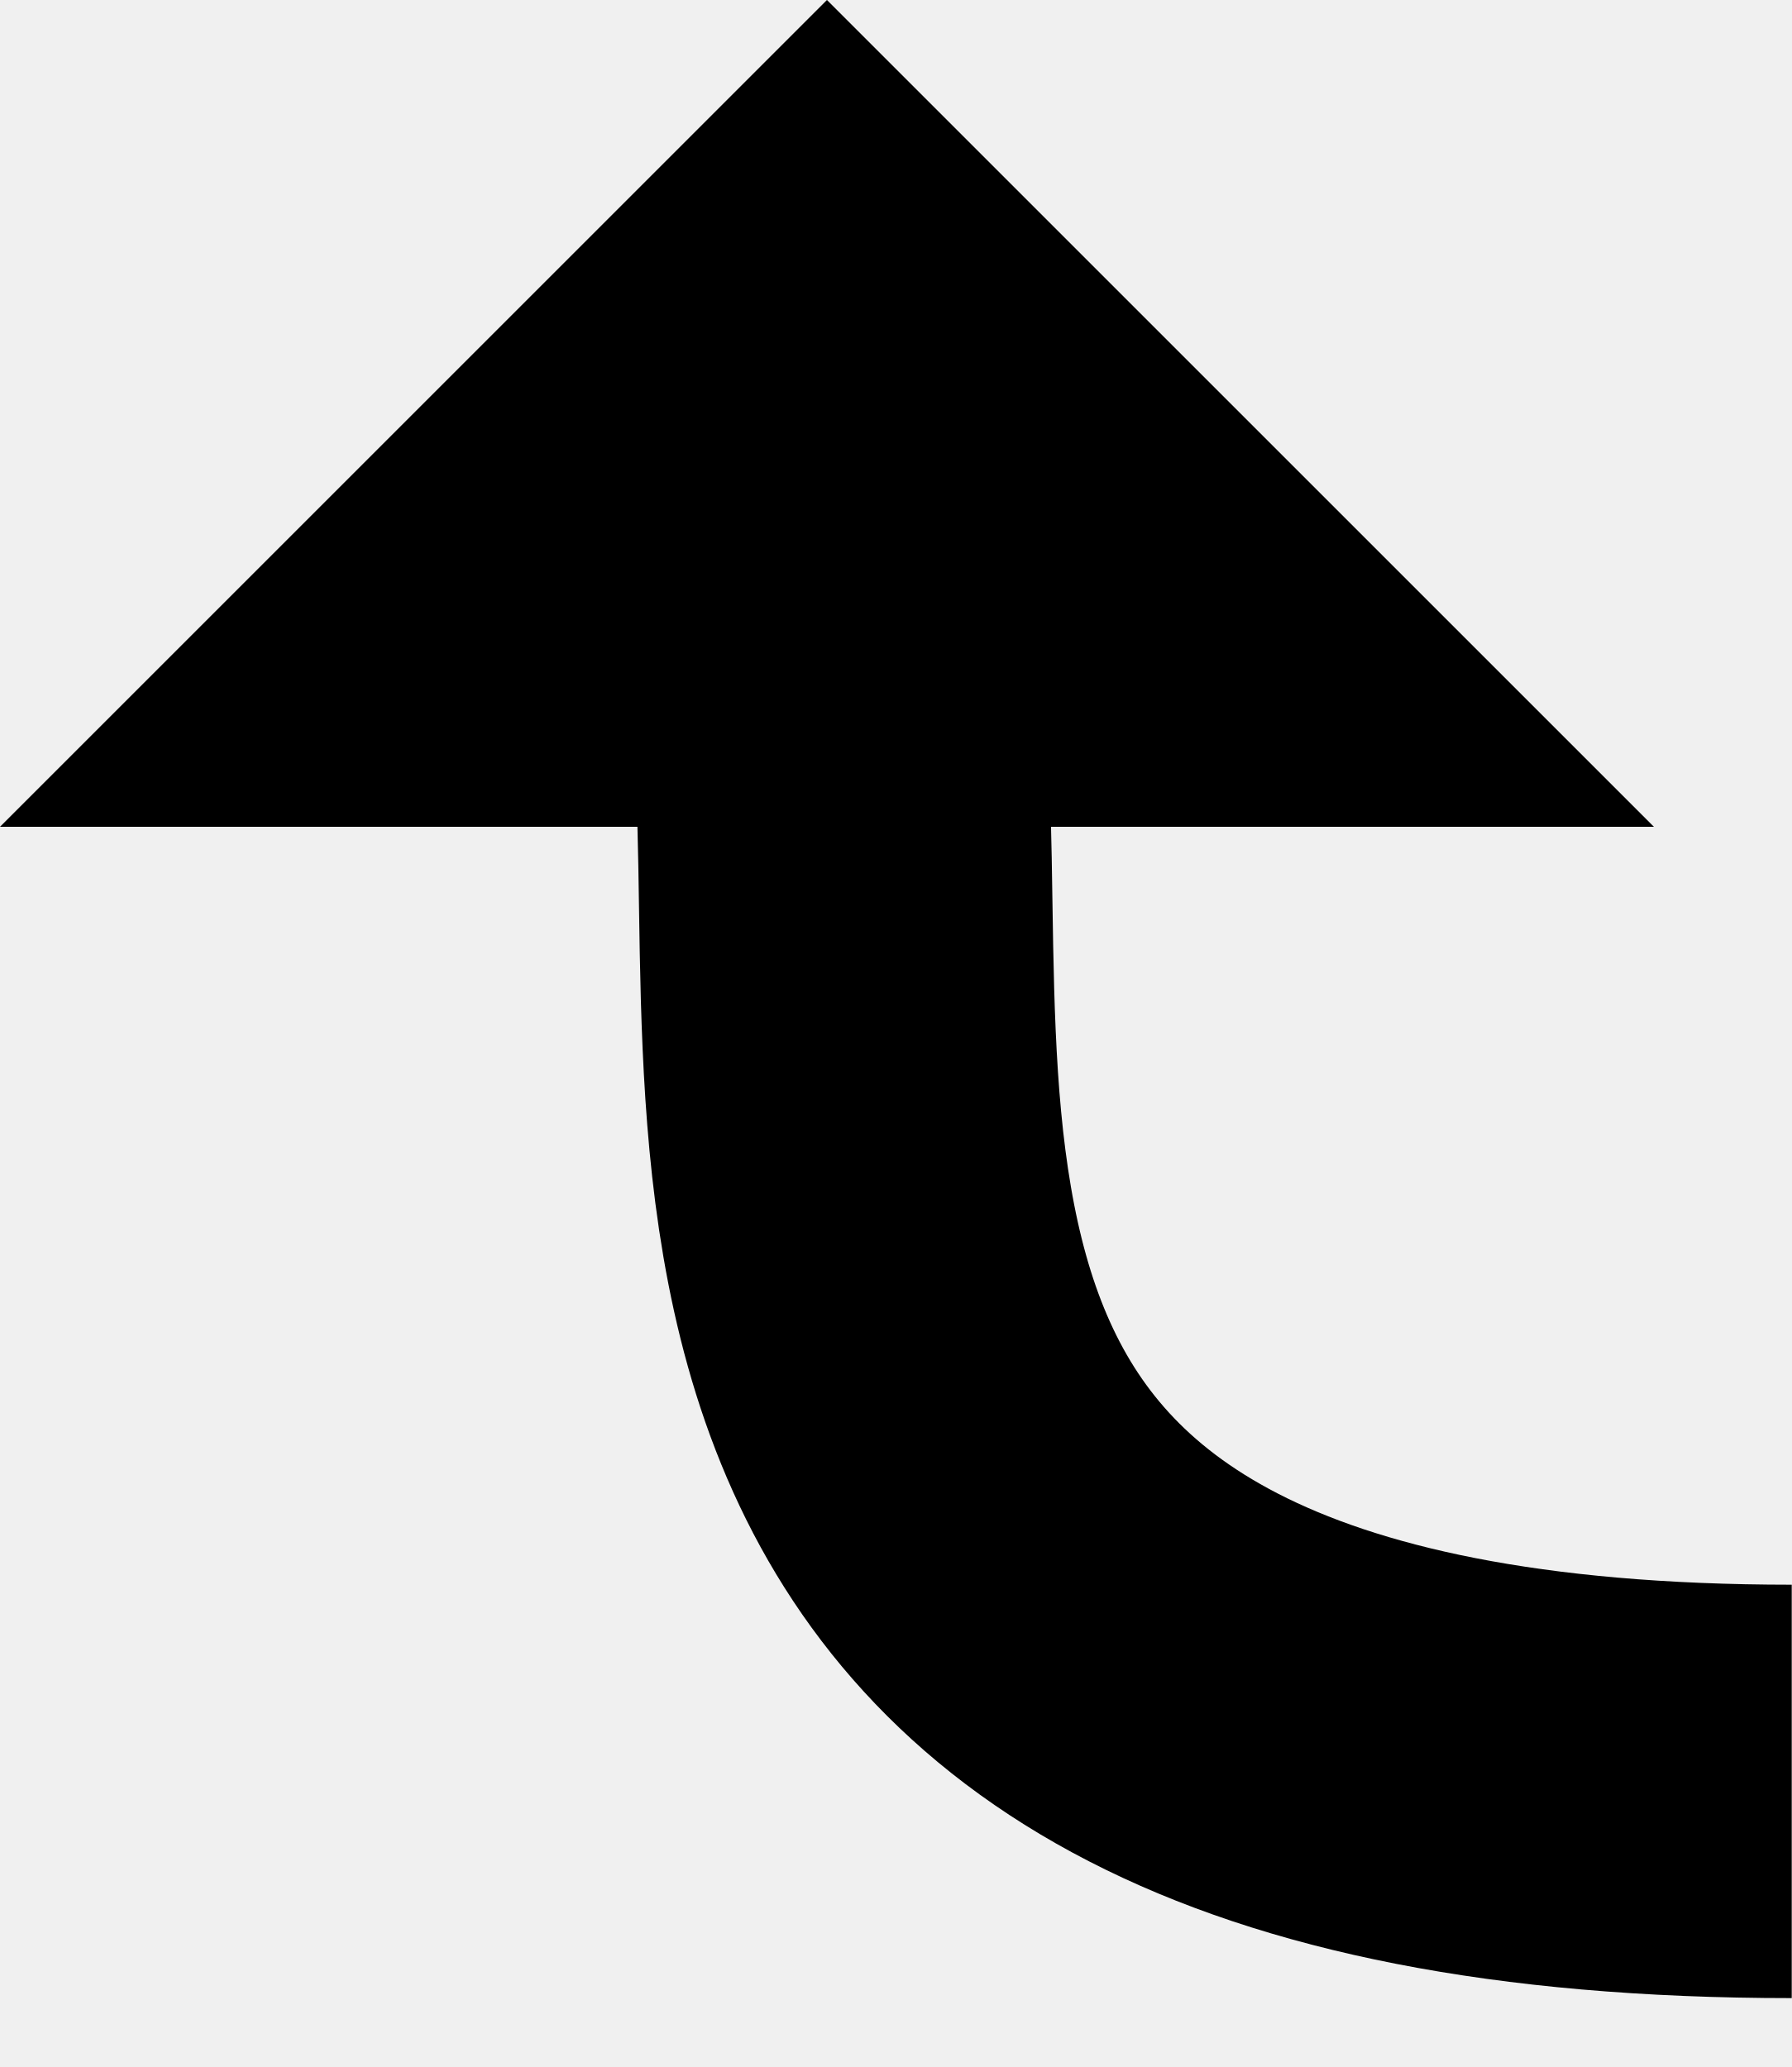
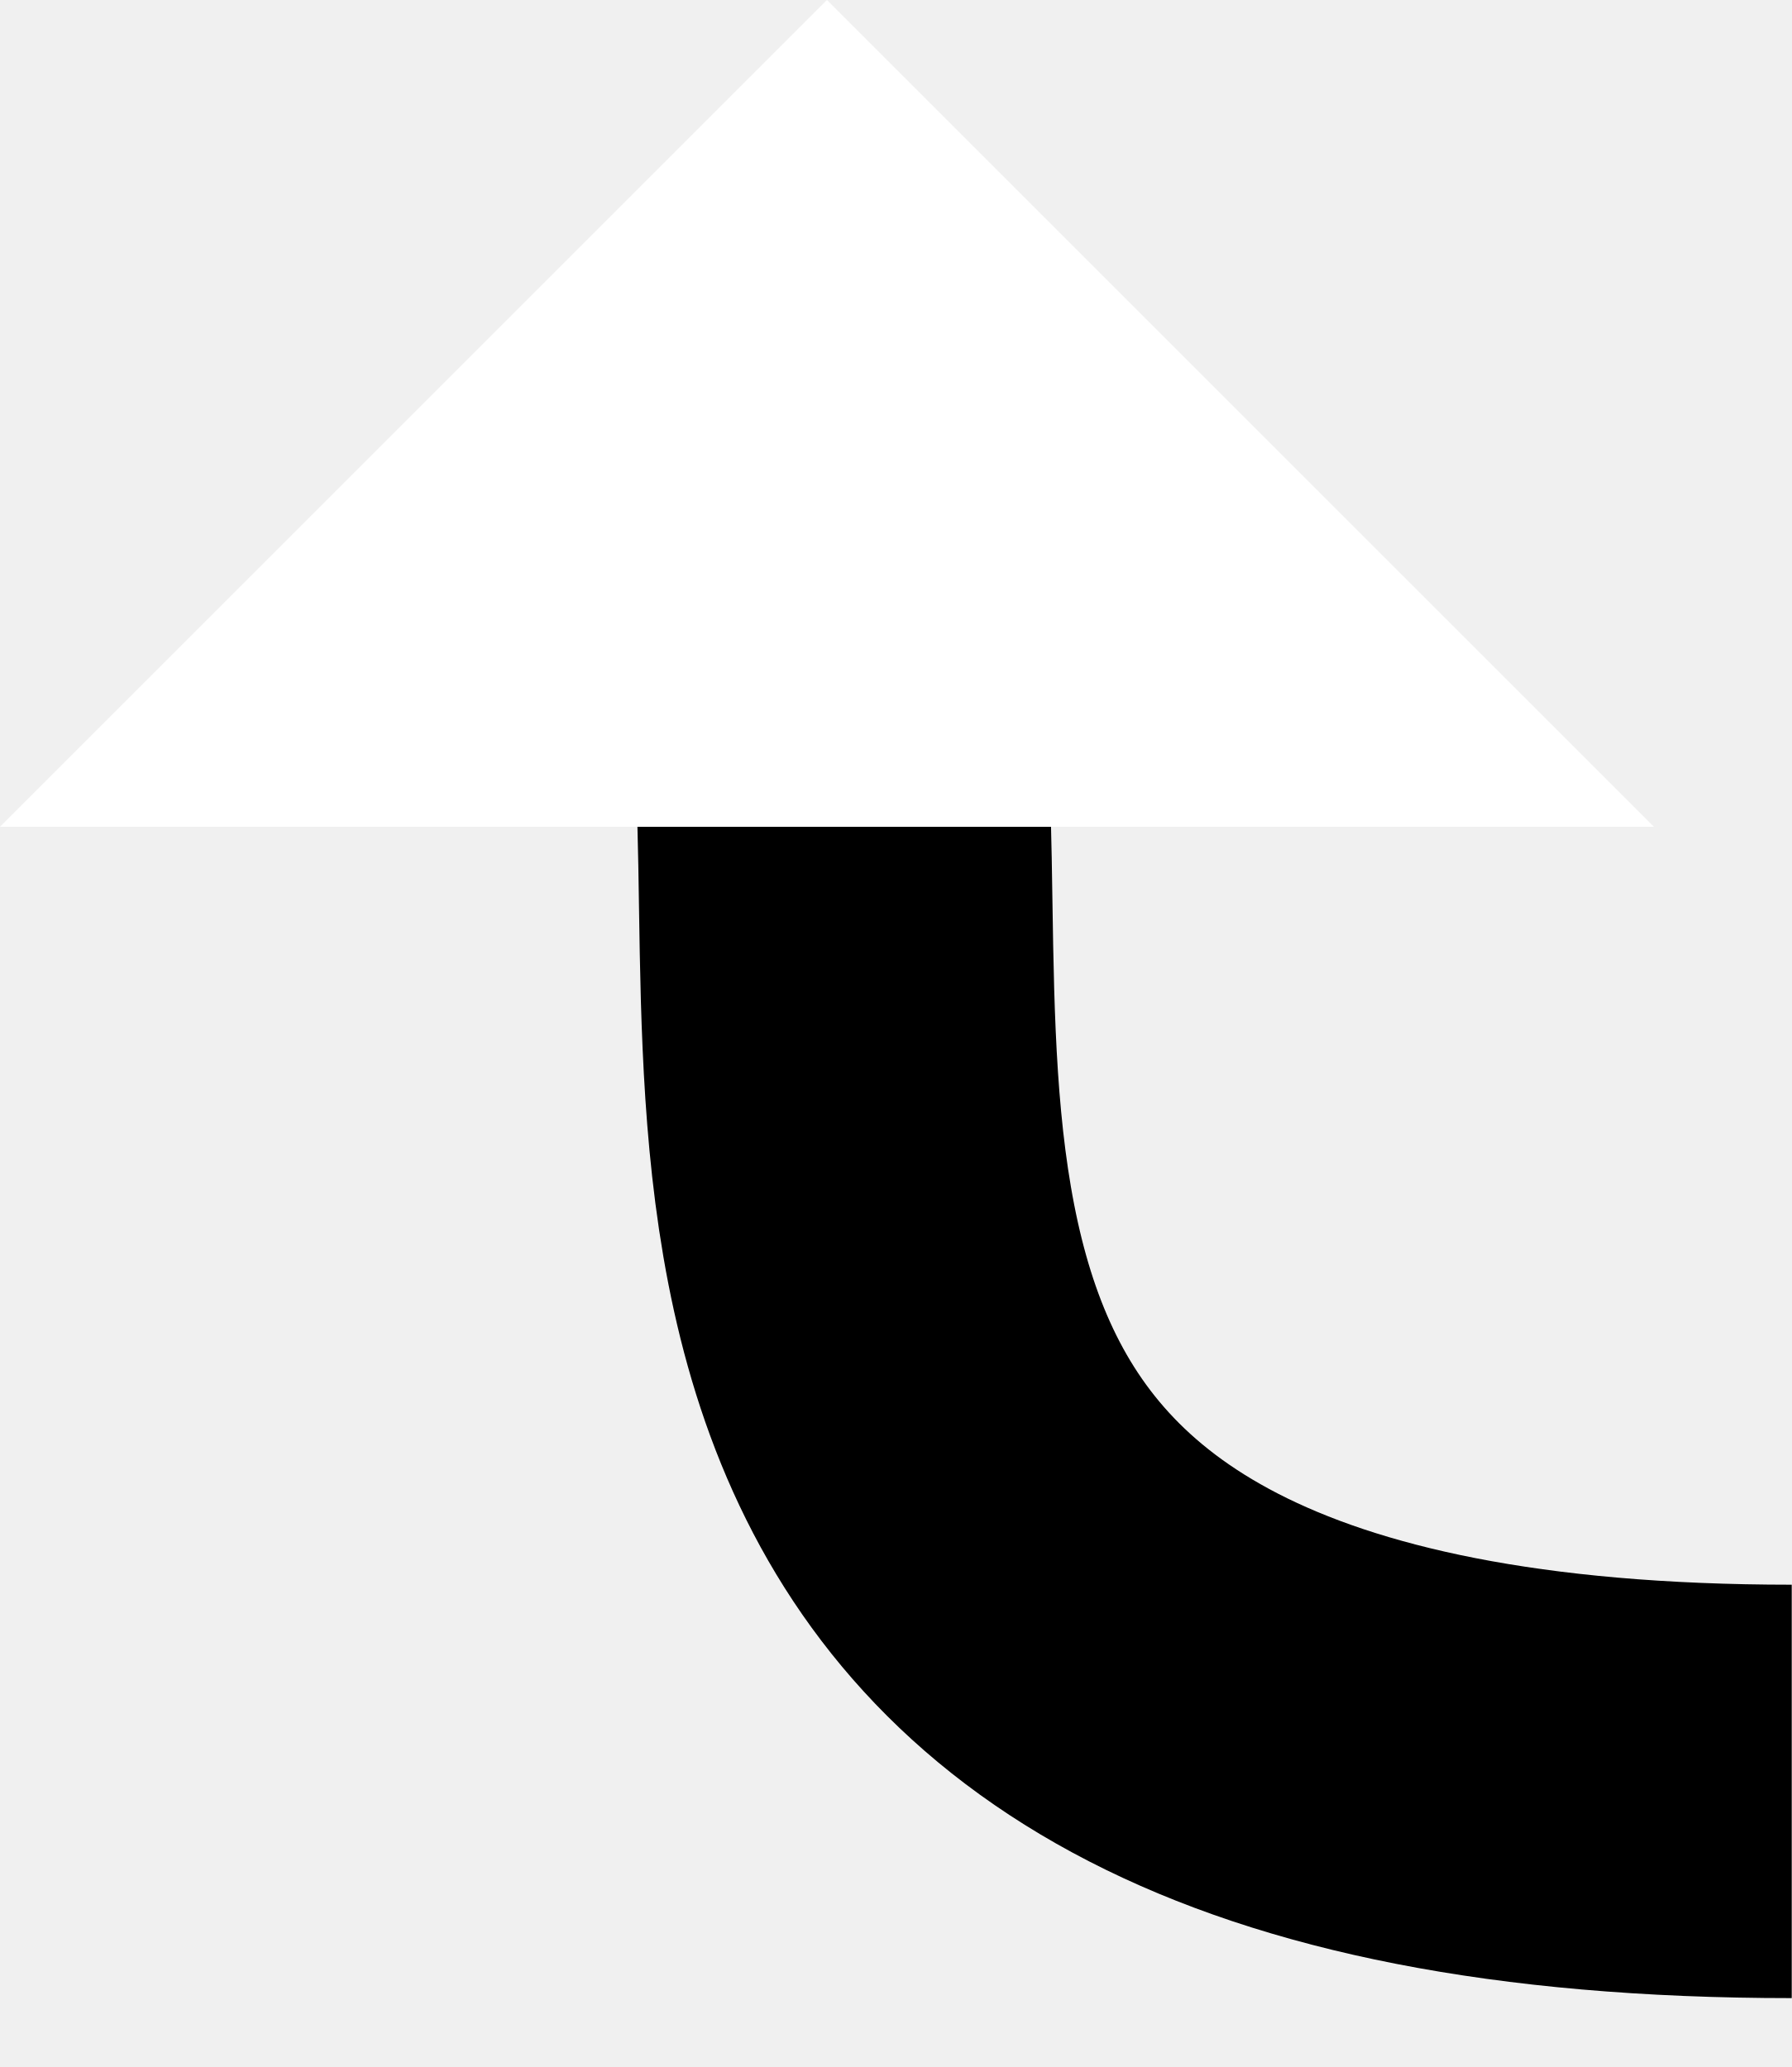
<svg xmlns="http://www.w3.org/2000/svg" width="13px" height="15px" viewBox="0 0 13 15" version="1.1">
  <defs />
  <g id="Page-1" stroke="none" stroke-width="1" fill="none" fill-rule="evenodd">
    <g id="ComponentSelectors">
      <g id="Arrow_Parent">
        <path d="M6.028,3 C6.028,3 5.942,3.858 6.072,5.071 C6.384,8 5,13 13,13" id="Path-704" stroke="#000000" stroke-width="3" />
-         <polygon id="Triangle-8" fill="#000000" points="6 0 12 6 0 6 " />
+         <polygon id="Triangle-8" fill="#fff" points="6 0 12 6 0 6 " />
      </g>
    </g>
  </g>
</svg>
